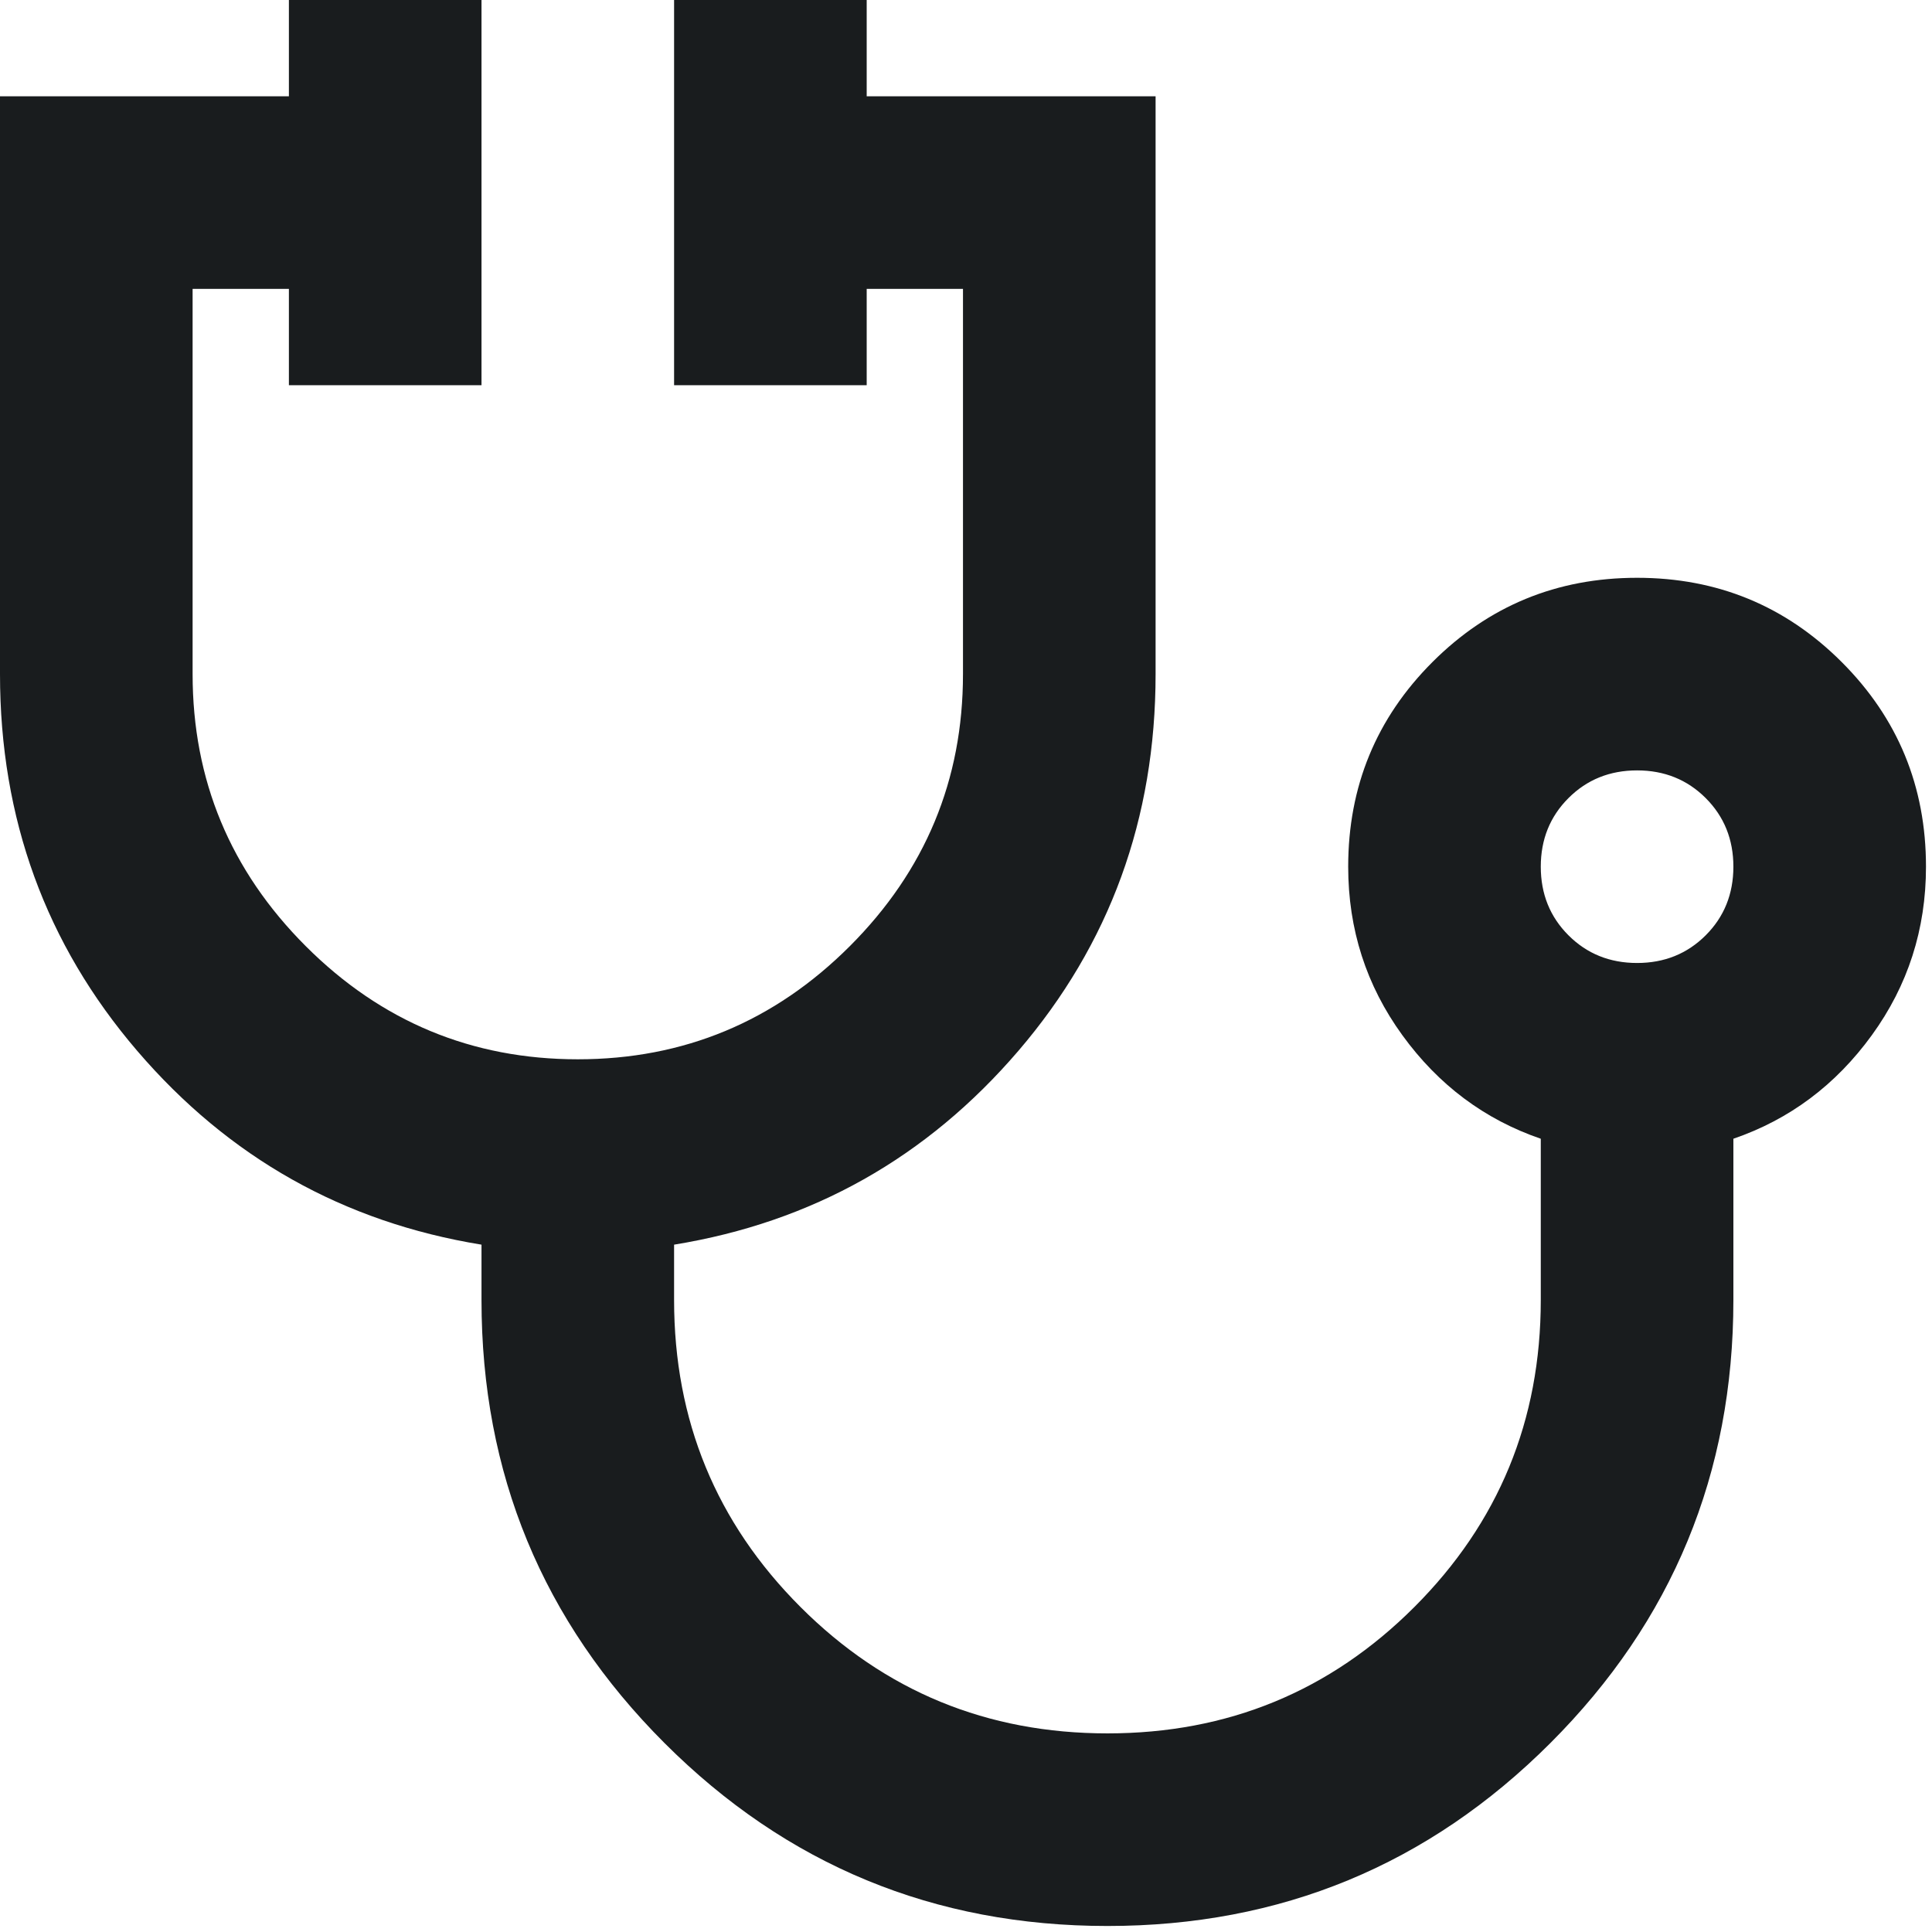
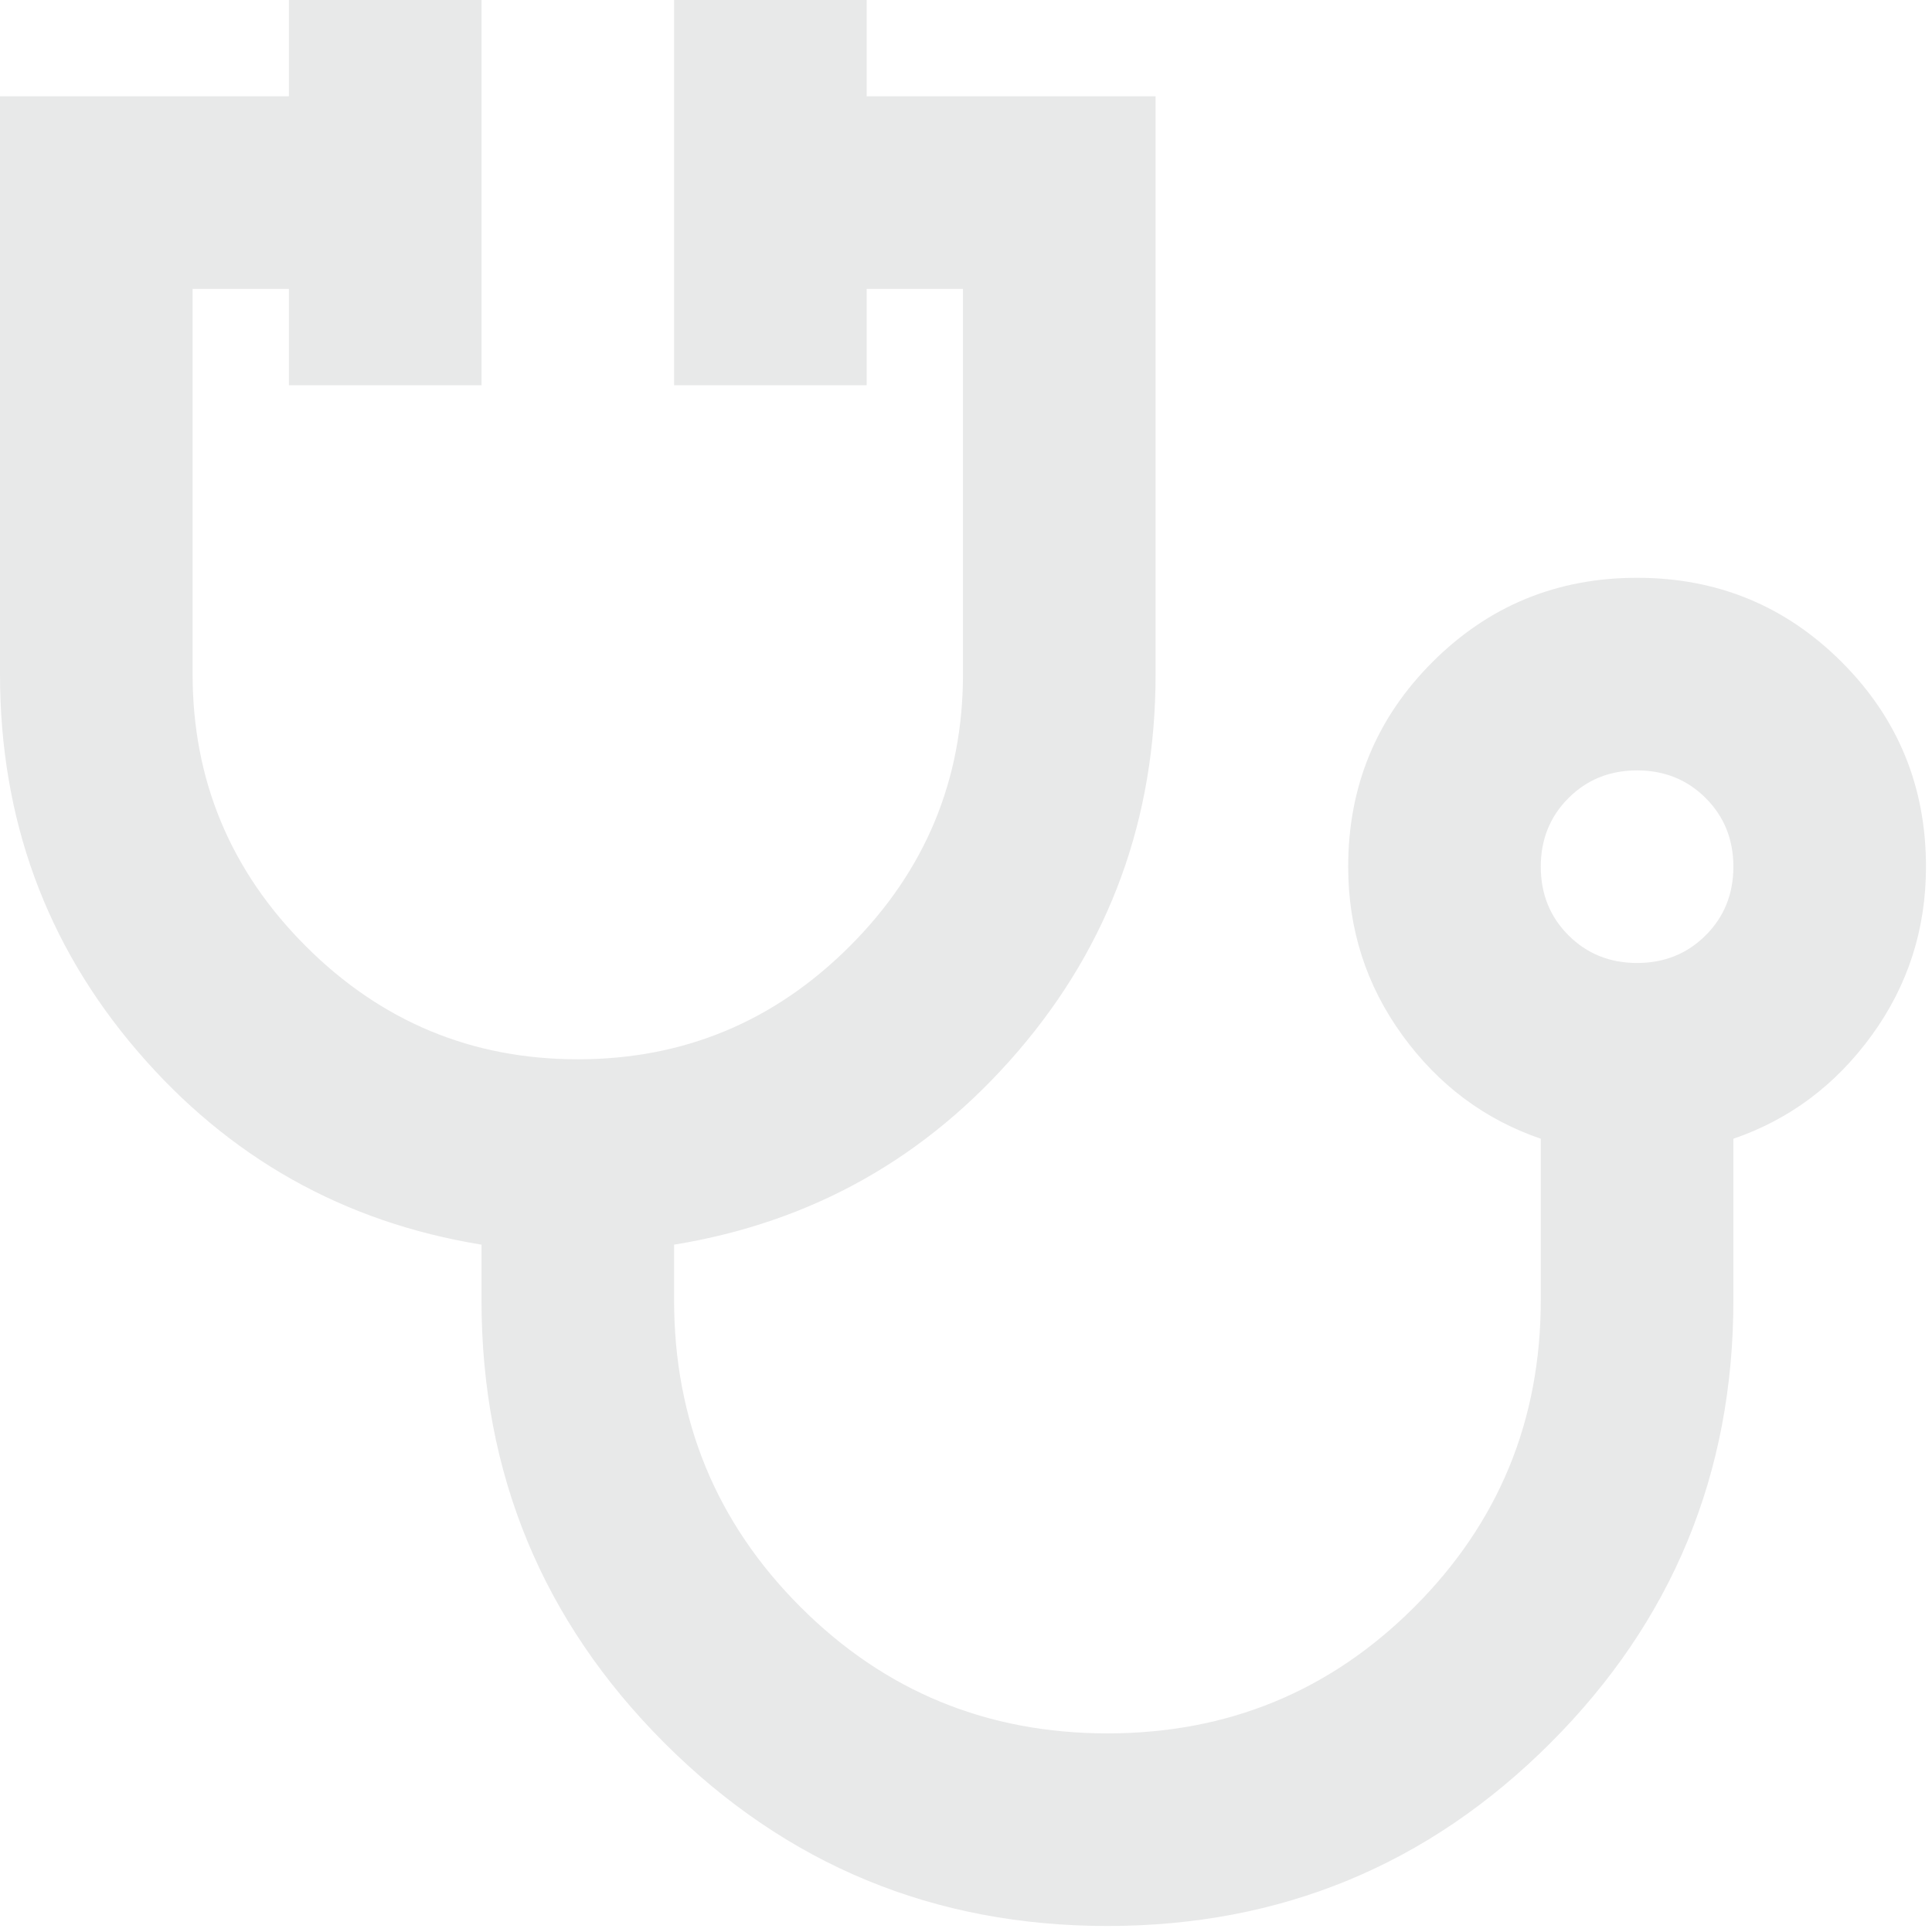
<svg xmlns="http://www.w3.org/2000/svg" width="107" height="107" viewBox="0 0 107 107" fill="none">
-   <path d="M61.333 106.667C51.733 106.667 43.556 103.289 36.8 96.533C30.044 89.778 26.667 81.6 26.667 72V68.933C19.022 67.689 12.667 64.111 7.6 58.2C2.533 52.289 0 45.333 0 37.333V5.333H16V0H26.667V21.333H16V16H10.667V37.333C10.667 43.2 12.756 48.222 16.933 52.4C21.111 56.578 26.133 58.667 32 58.667C37.867 58.667 42.889 56.578 47.067 52.4C51.244 48.222 53.333 43.2 53.333 37.333V16H48V21.333H37.333V0H48V5.333H64V37.333C64 45.333 61.467 52.289 56.4 58.2C51.333 64.111 44.978 67.689 37.333 68.933V72C37.333 78.667 39.667 84.333 44.333 89C49 93.667 54.667 96 61.333 96C68 96 73.667 93.667 78.333 89C83 84.333 85.333 78.667 85.333 72V63.067C82.222 62 79.667 60.089 77.667 57.333C75.667 54.578 74.667 51.467 74.667 48C74.667 43.556 76.222 39.778 79.333 36.667C82.445 33.556 86.222 32 90.667 32C95.111 32 98.889 33.556 102 36.667C105.111 39.778 106.667 43.556 106.667 48C106.667 51.467 105.667 54.578 103.667 57.333C101.667 60.089 99.111 62 96 63.067V72C96 81.6 92.622 89.778 85.867 96.533C79.111 103.289 70.933 106.667 61.333 106.667ZM90.667 53.333C92.178 53.333 93.444 52.822 94.467 51.8C95.489 50.778 96 49.511 96 48C96 46.489 95.489 45.222 94.467 44.2C93.444 43.178 92.178 42.667 90.667 42.667C89.156 42.667 87.889 43.178 86.867 44.2C85.844 45.222 85.333 46.489 85.333 48C85.333 49.511 85.844 50.778 86.867 51.8C87.889 52.822 89.156 53.333 90.667 53.333Z" fill="#191C1E" />
+   <g opacity="0.1">
+     <path d="M61.333 106.667C51.733 106.667 43.556 103.289 36.8 96.533C30.044 89.778 26.667 81.6 26.667 72V68.933C19.022 67.689 12.667 64.111 7.6 58.2C2.533 52.289 0 45.333 0 37.333V5.333H16V0H26.667V21.333H16V16H10.667V37.333C10.667 43.2 12.756 48.222 16.933 52.4C21.111 56.578 26.133 58.667 32 58.667C37.867 58.667 42.889 56.578 47.067 52.4C51.244 48.222 53.333 43.2 53.333 37.333V16H48V21.333H37.333V0H48V5.333H64V37.333C64 45.333 61.467 52.289 56.4 58.2C51.333 64.111 44.978 67.689 37.333 68.933V72C37.333 78.667 39.667 84.333 44.333 89C49 93.667 54.667 96 61.333 96C68 96 73.667 93.667 78.333 89C83 84.333 85.333 78.667 85.333 72V63.067C82.222 62 79.667 60.089 77.667 57.333C75.667 54.578 74.667 51.467 74.667 48C74.667 43.556 76.222 39.778 79.333 36.667C82.445 33.556 86.222 32 90.667 32C95.111 32 98.889 33.556 102 36.667C105.111 39.778 106.667 43.556 106.667 48C106.667 51.467 105.667 54.578 103.667 57.333C101.667 60.089 99.111 62 96 63.067V72C96 81.6 92.622 89.778 85.867 96.533C79.111 103.289 70.933 106.667 61.333 106.667ZM90.667 53.333C92.178 53.333 93.444 52.822 94.467 51.8C95.489 50.778 96 49.511 96 48C96 46.489 95.489 45.222 94.467 44.2C93.444 43.178 92.178 42.667 90.667 42.667C89.156 42.667 87.889 43.178 86.867 44.2C85.844 45.222 85.333 46.489 85.333 48C85.333 49.511 85.844 50.778 86.867 51.8C87.889 52.822 89.156 53.333 90.667 53.333Z" fill="#191C1E" />
+   </g>
</svg>
